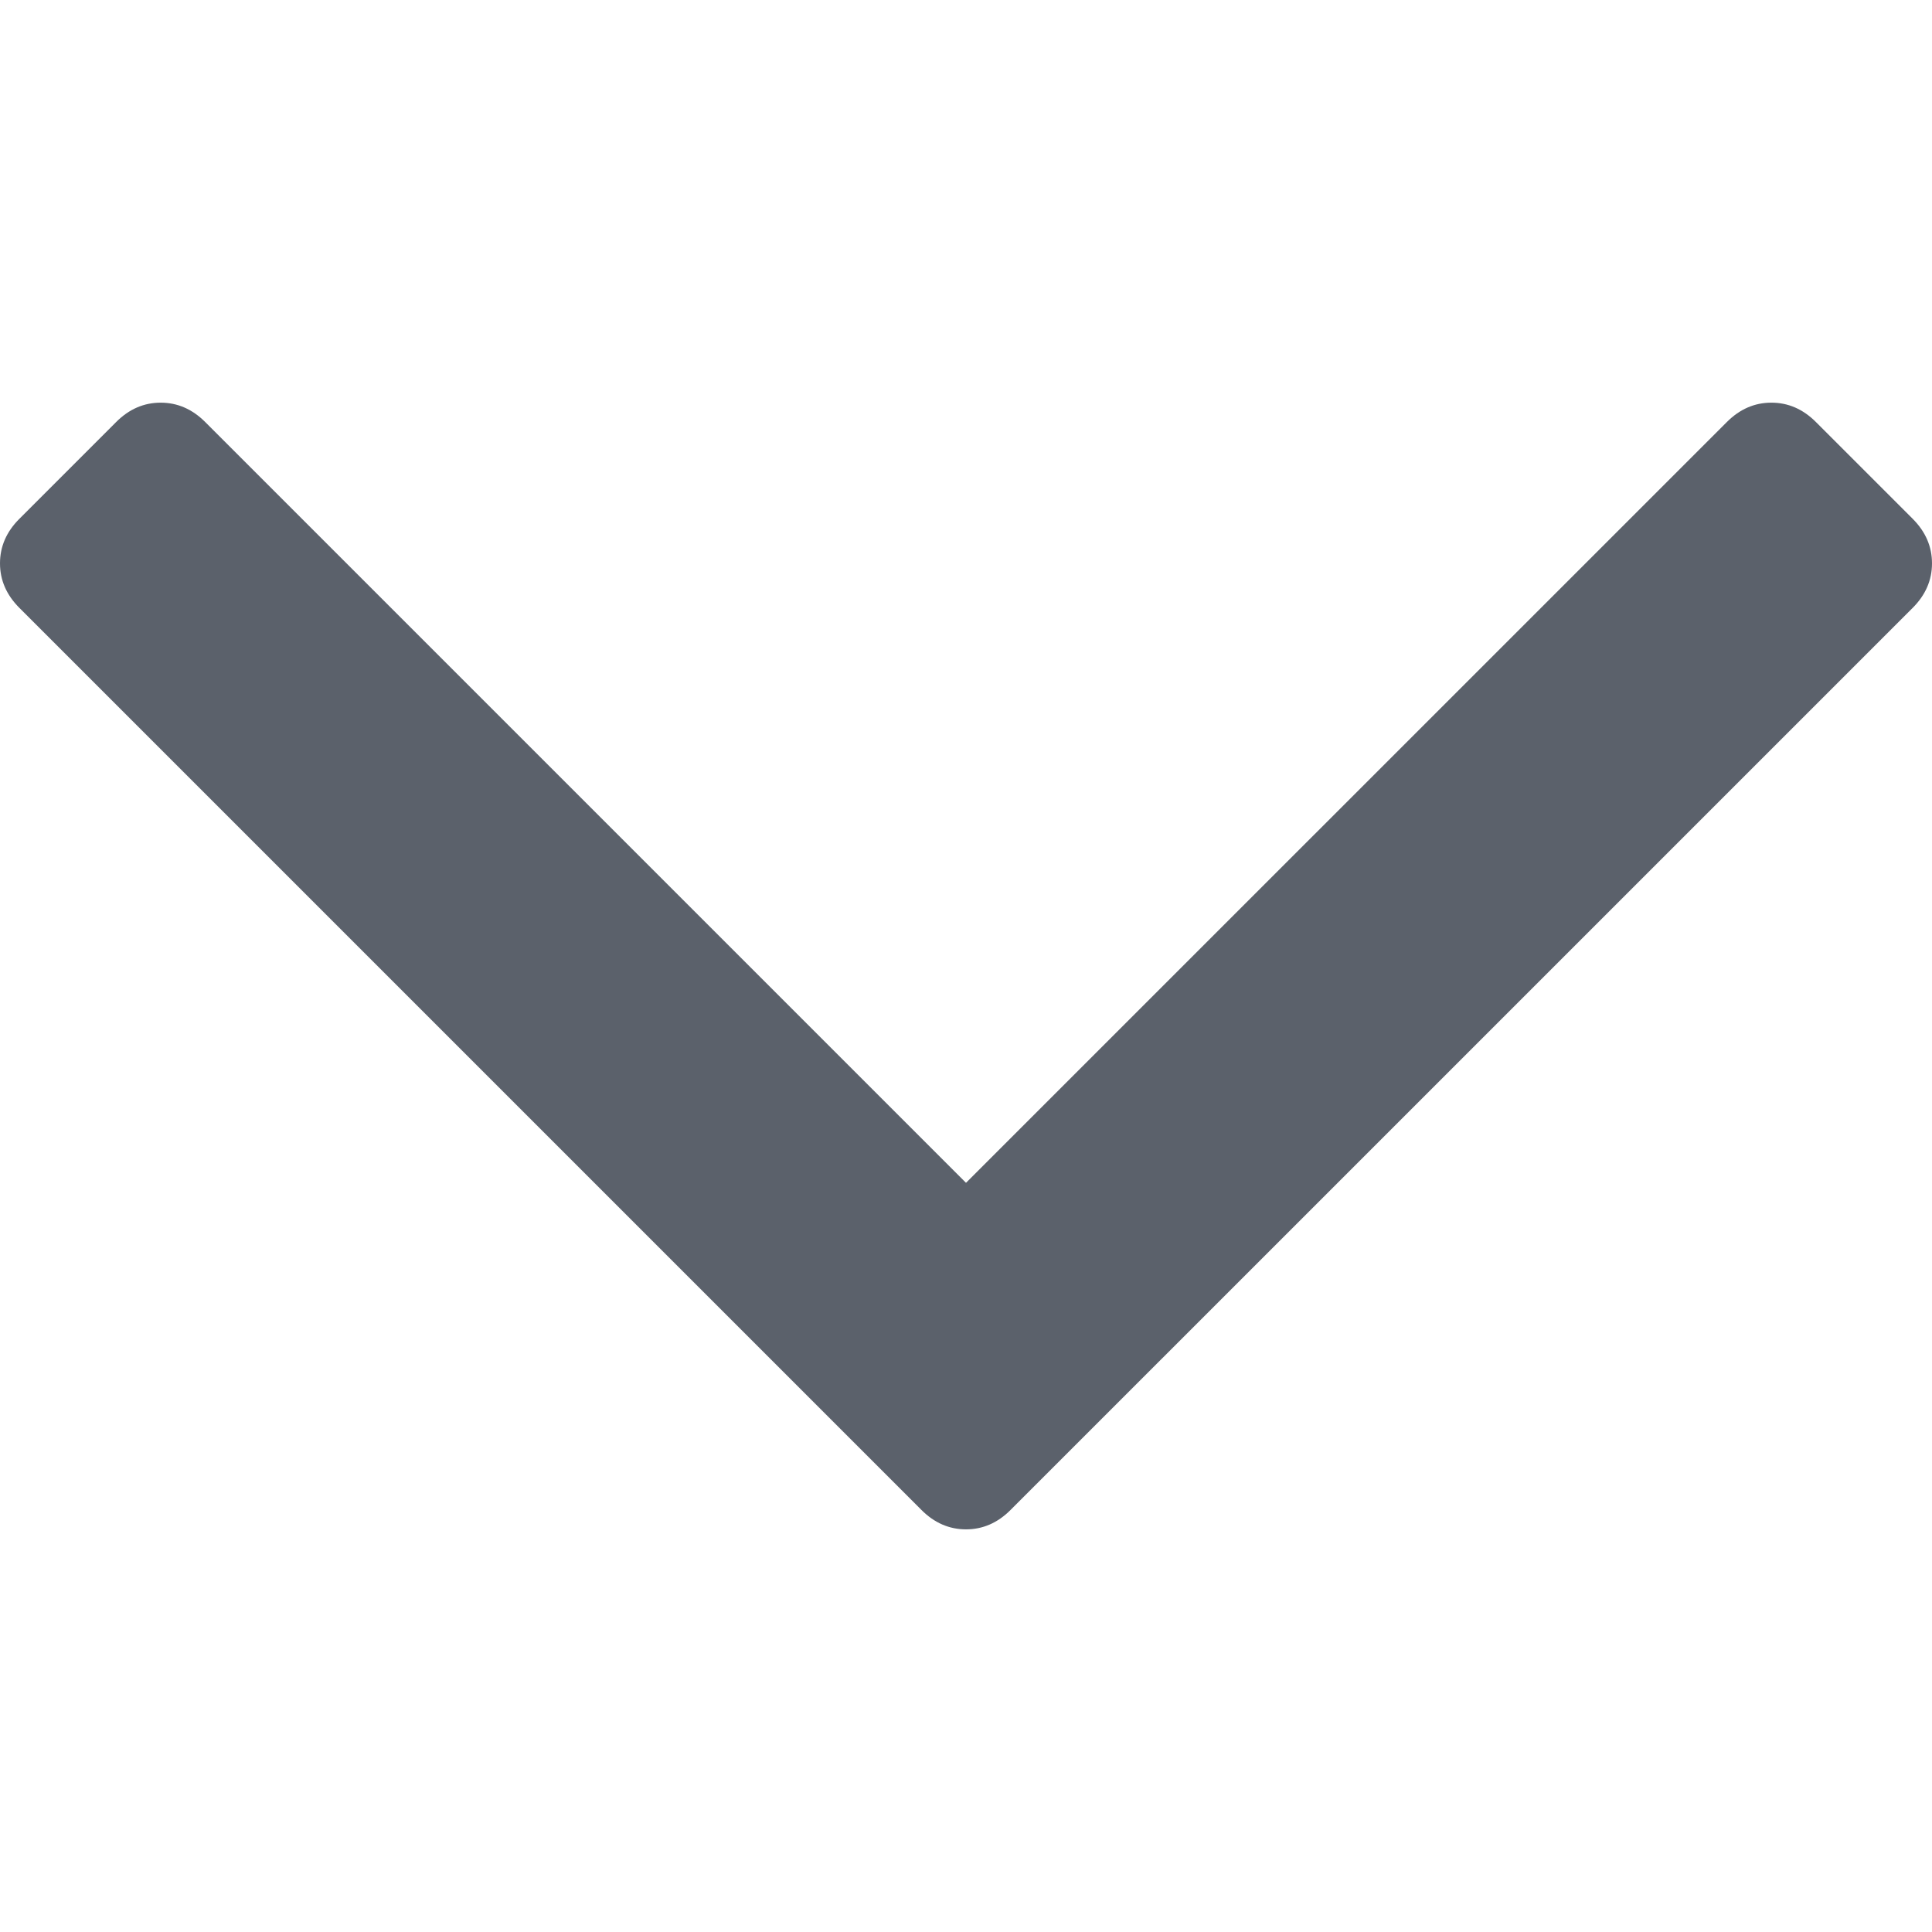
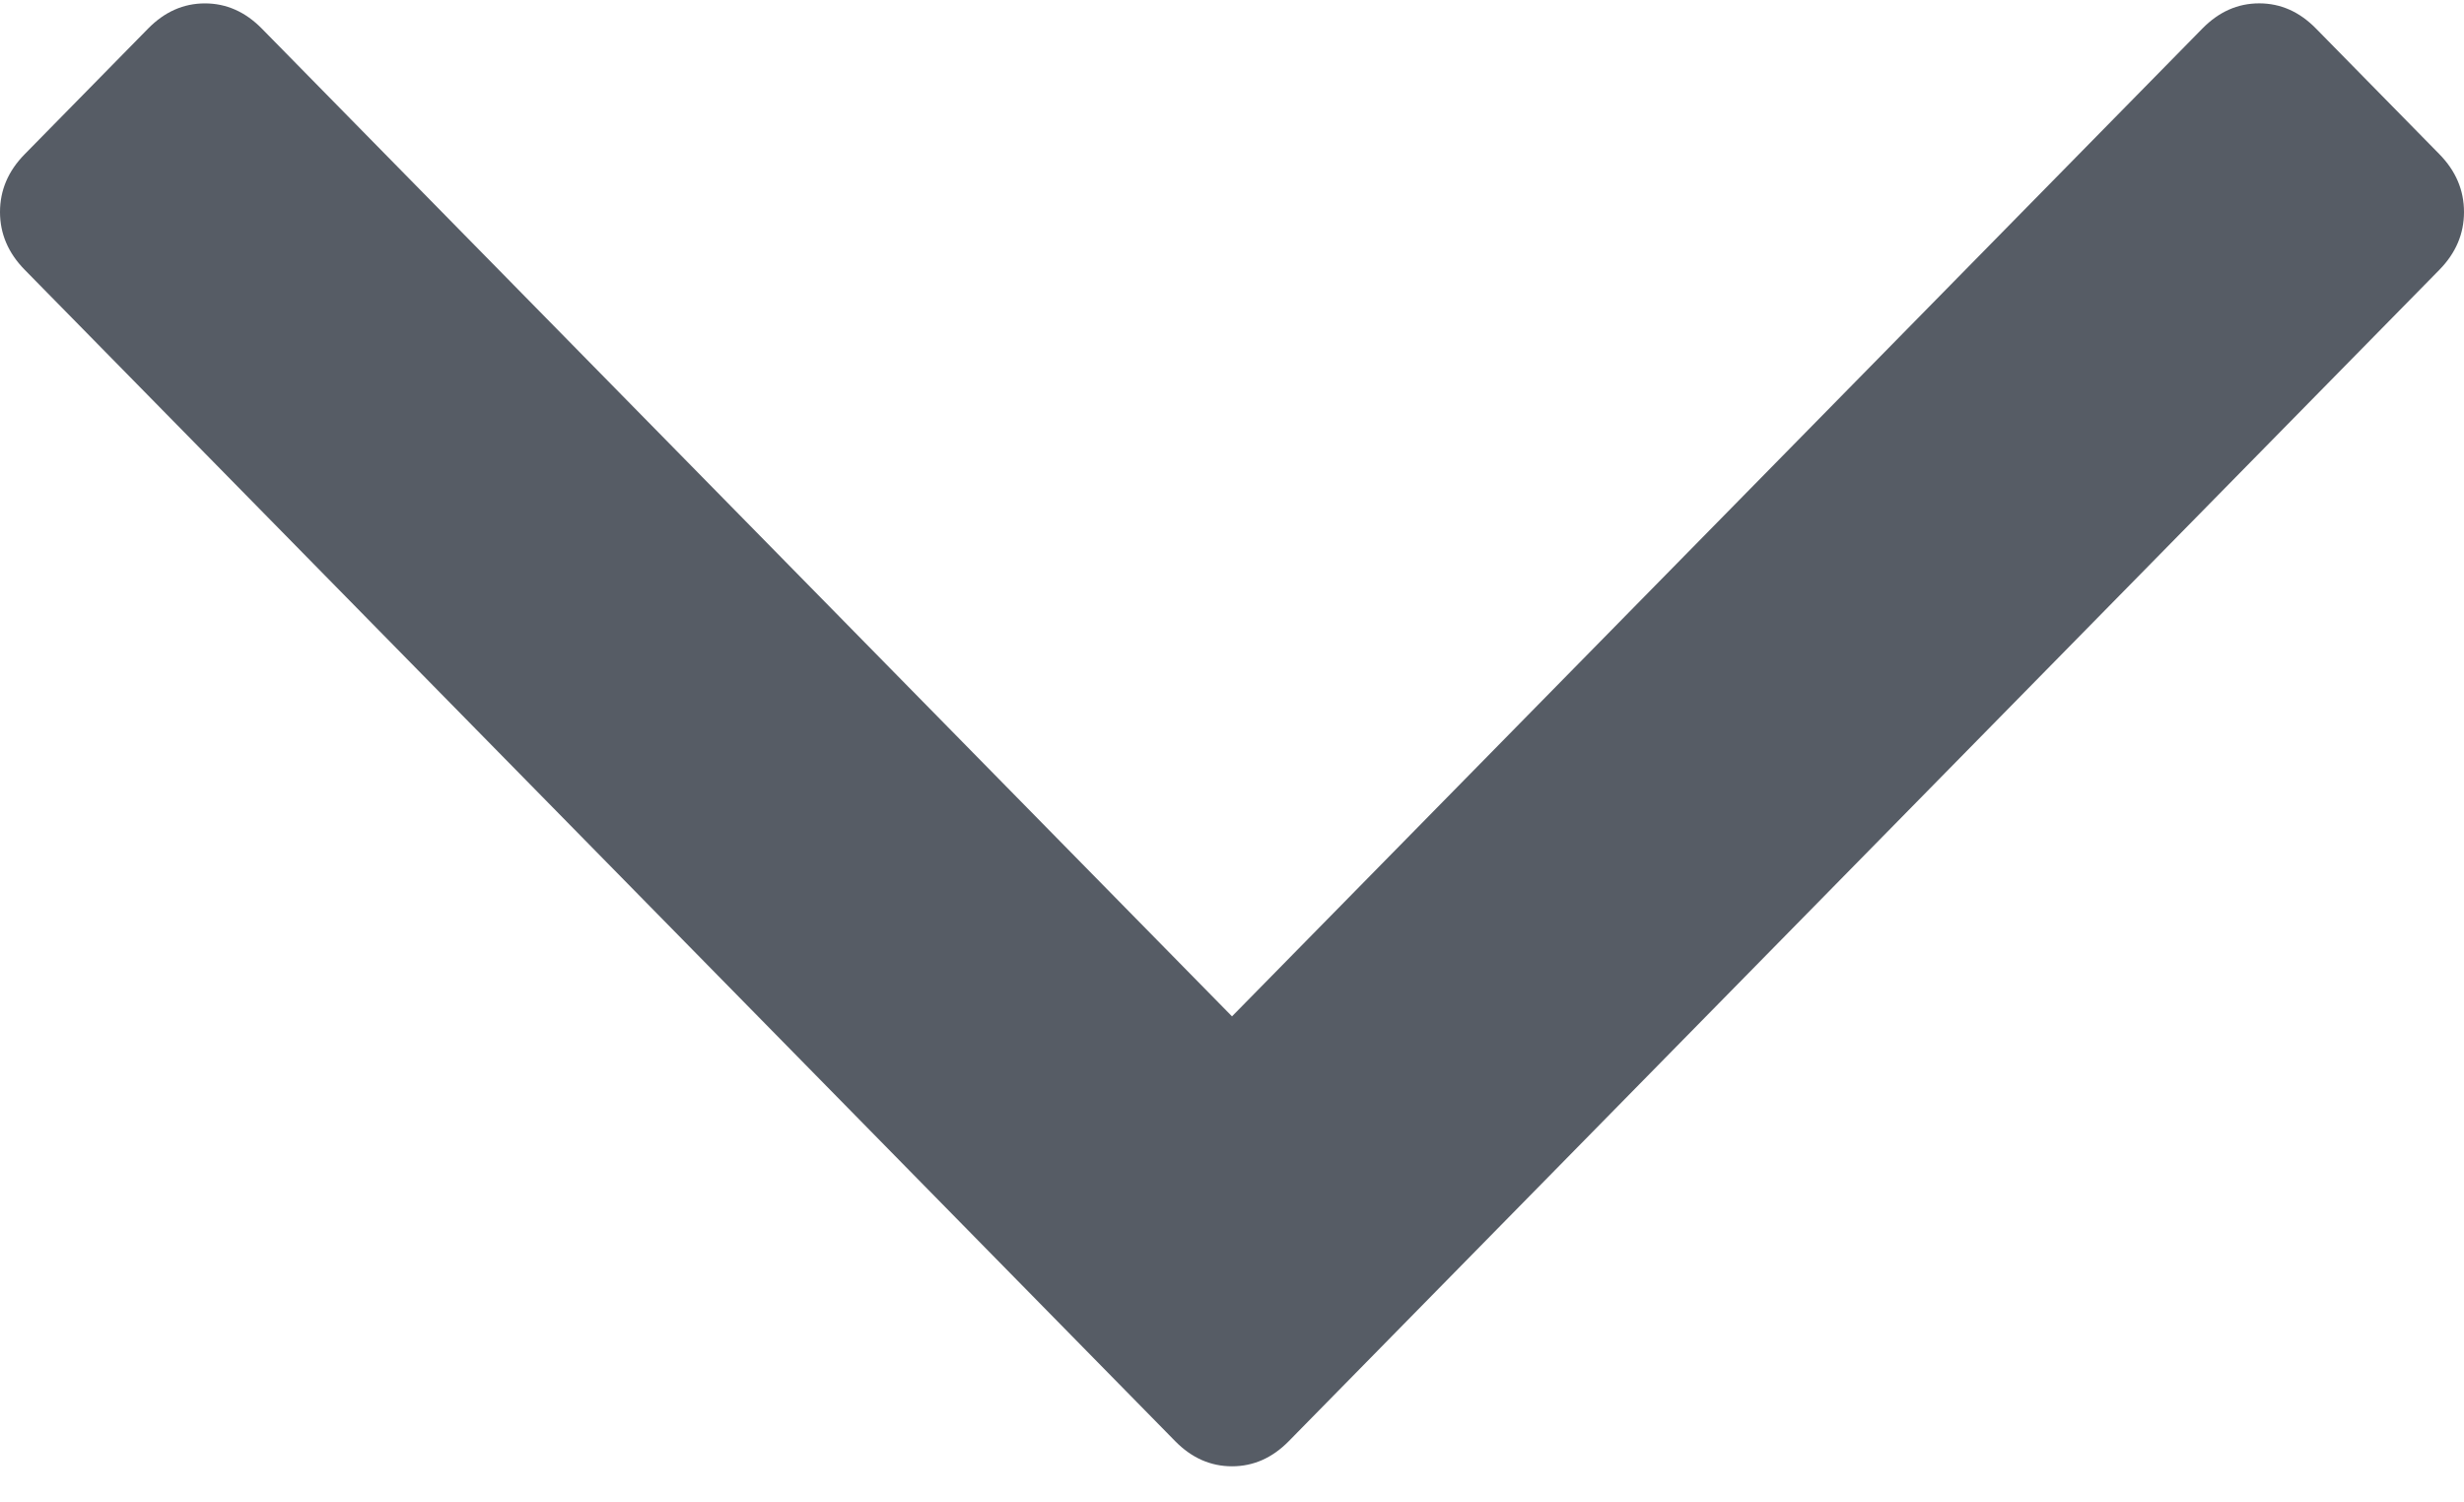
- <svg xmlns="http://www.w3.org/2000/svg" width="512" height="512" viewBox="0 0 284.929 284.929">
-   <path d="M282.082 76.51L267.808 62.24c-1.902-1.906-4.093-2.856-6.57-2.856-2.47 0-4.66.95-6.563 2.856L142.465 174.44 30.263 62.24c-1.903-1.905-4.093-2.855-6.567-2.855-2.475 0-4.665.95-6.567 2.856L2.856 76.516C.95 78.417 0 80.607 0 83.082c0 2.473.953 4.663 2.856 6.565L135.9 222.693c1.9 1.903 4.092 2.854 6.566 2.854s4.66-.95 6.562-2.854L282.082 89.647c1.902-1.903 2.847-4.093 2.847-6.565 0-2.475-.946-4.665-2.848-6.57z" fill="#5b616b" />
+ <svg xmlns="http://www.w3.org/2000/svg" width="64" height="39" viewBox="0 0 64 39">
+   <path fill="#565C65" d="M63.36 4.004L60.155.741c-.427-.436-.919-.654-1.475-.654-.555 0-1.047.218-1.475.654L32 26.4 6.798.74C6.37.306 5.878.088 5.323.088c-.556 0-1.048.218-1.476.654L.642 4.005C.213 4.44 0 4.941 0 5.507c0 .565.214 1.066.642 1.501l29.883 30.427c.427.435.92.652 1.475.652.556 0 1.047-.217 1.474-.652L63.361 7.008c.427-.435.639-.936.639-1.501 0-.566-.212-1.067-.64-1.503z" />
</svg>
